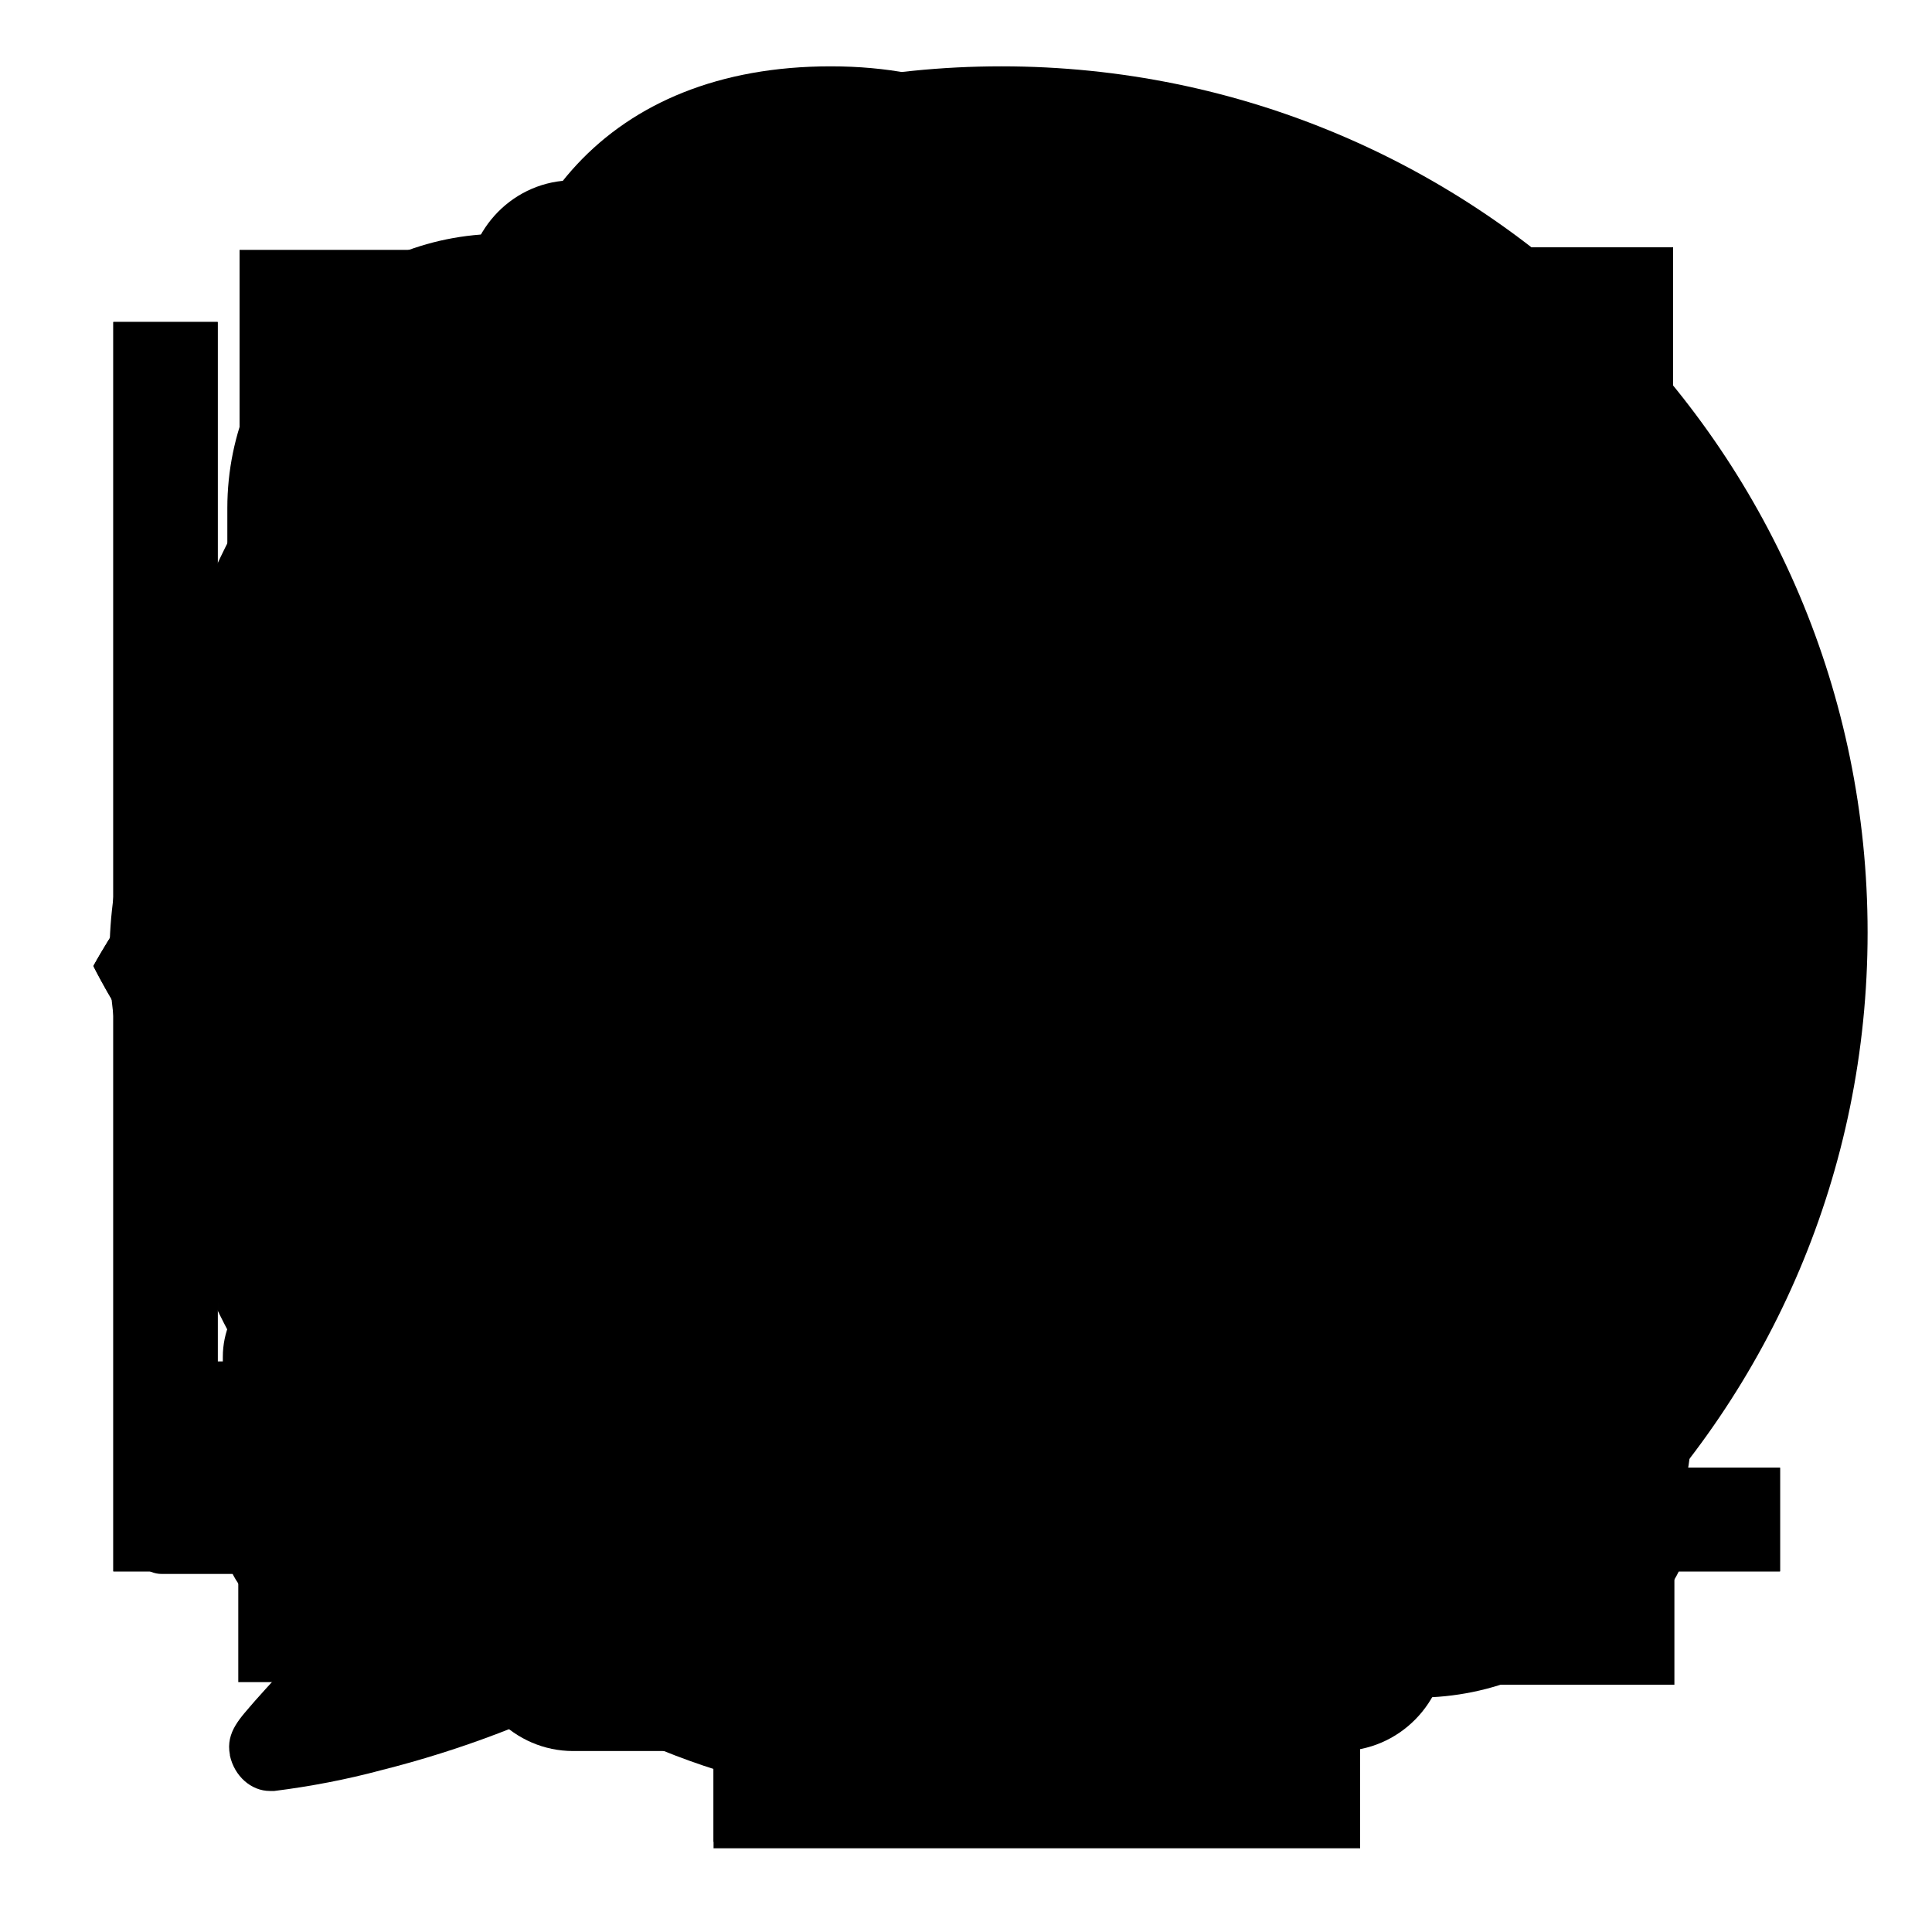
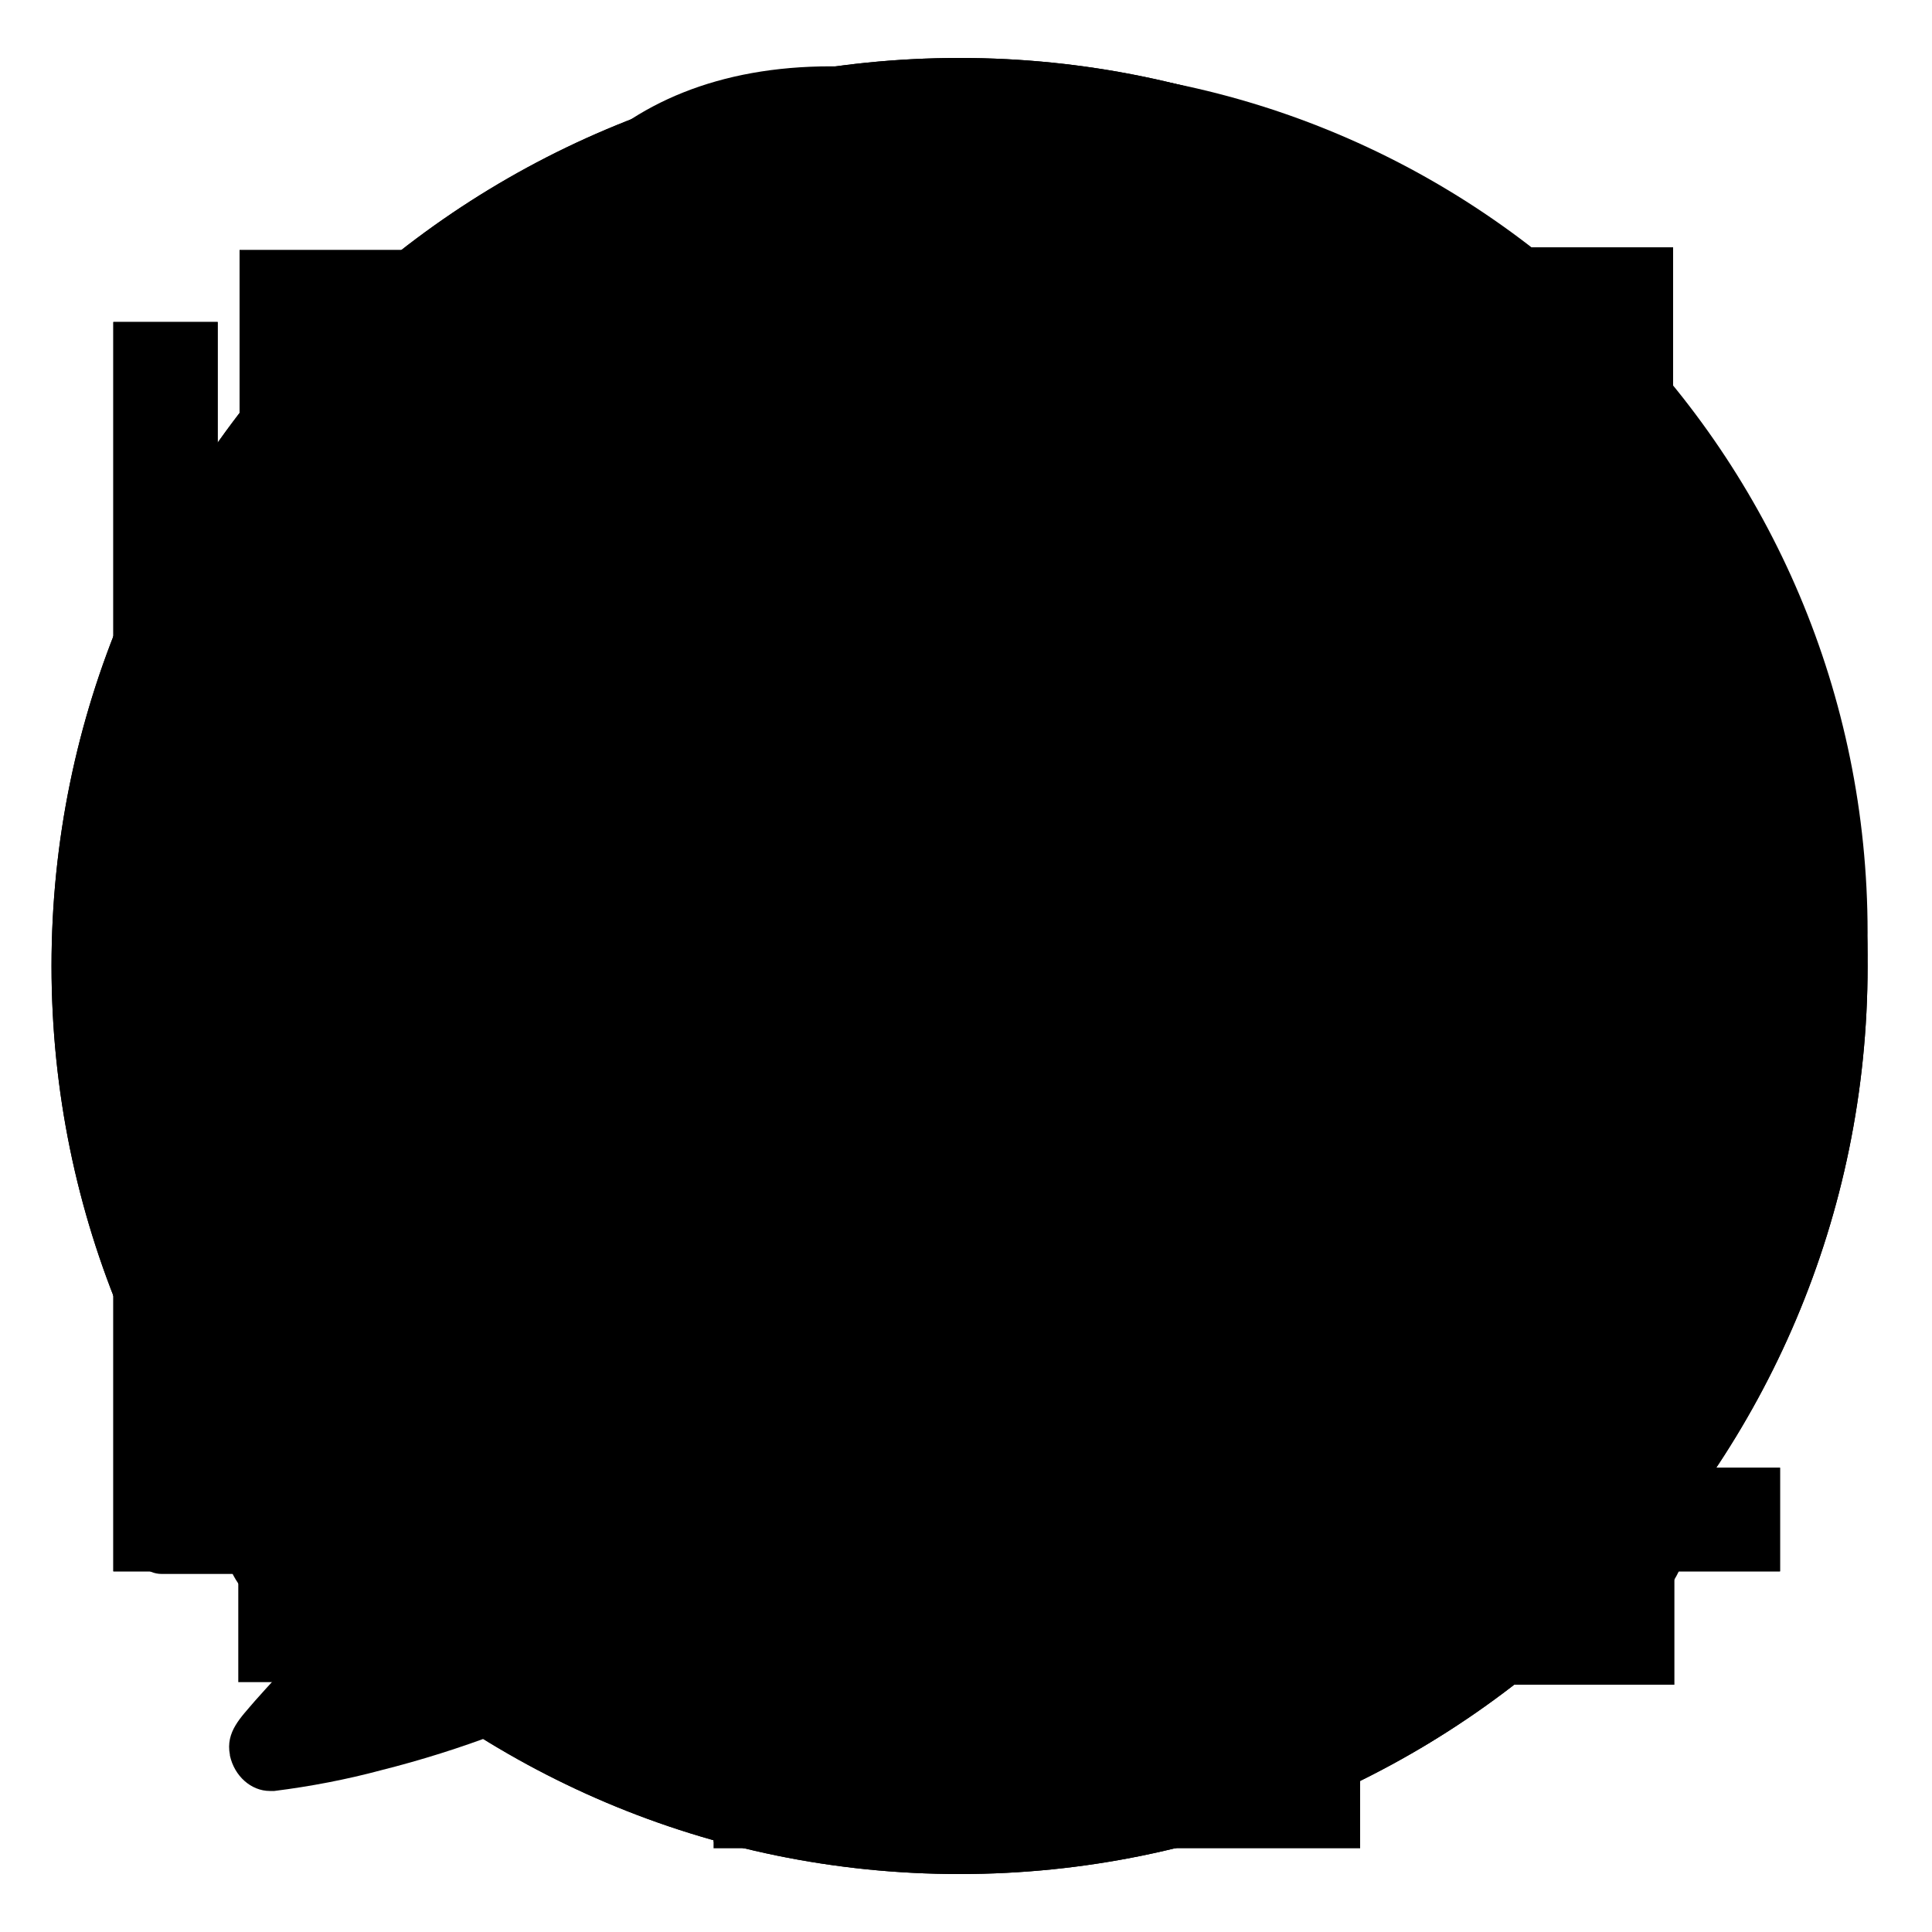
<svg xmlns="http://www.w3.org/2000/svg" version="1.1" id="metric-icons" x="0px" y="0px" viewBox="0 0 300 300" style="enable-background:new 0 0 300 300;" xml:space="preserve">
  <style type="text/css">
	.st0{display:none;}
	.st1{fill:#010101;}
</style>
  <path id="not-used1" class="st0" d="M619.4-134c3.7,5.2,7,10.8,10.2,16.3c0.5,0.9,1.2,1.5,2.2,1.4s1.5-0.7,1.9-1.6  c2.6-6.7,5.6-13.2,9-19.5c6.7-12.7,15-24.4,25-34.8c2.8-2.8,5.7-5.6,8.6-8.4c0.9-0.9,1.8-1.7,2.4-2.8c1.2-1.9,0.5-3.9-1.7-4.6  c-1.3-0.4-2.6-0.3-4,0.1c-2.2,0.7-4.1,1.9-6,3.2c-4.5,3.1-8.7,6.9-12.6,10.6c-8.7,8.3-16.7,17.1-24.5,26.2c-0.4,0.4-0.6,0.4-1,0.2  c-4-2-7.9-4-12.1-5.5c-2.1-0.8-4.3-1.5-6.6-1.5c-0.2,0-0.4,0-0.6,0c-2.2,0.1-3.7,1.3-4.2,3.2c-0.2,1.1-0.1,2,0.9,2.9  C611.2-144.2,615.6-139.3,619.4-134z M733.1-96c-0.8,0-2.1-2.6-2.1-3.5V-203c0-0.8,1.3-1,2.1-1H756v-24.5  c0-14.3-10.3-24.5-24.7-24.5H552.5c-14.3,0-27.5,10.2-27.5,24.5v24.5h23.8c0.8,0,1.2,0.2,1.2,1v103.5c0,0.8-0.4,3.5-1.2,3.5H525  v22.1c0,14.3,13.2,26.9,27.5,26.9h178.8c14.3,0,24.7-12.6,24.7-26.9V-96H733.1z M698-98.5c0,0.8-0.7,1.5-1.5,1.5h-111  c-0.8,0-1.5-0.7-1.5-1.5v-104c0-0.8,0.7-1.5,1.5-1.5h111c0.8,0,1.5,0.7,1.5,1.5V-98.5z M568.2-220.3h-16.6v-16.5h16.6V-220.3z   M608.9-220.3h-16.6v-16.5h16.6V-220.3z M649.7-220.3h-16.6v-16.5h16.6V-220.3z M690.4-220.3h-16.6v-16.5h16.6V-220.3z M731.1-220.3  h-16.6v-16.5h16.6V-220.3z M568.2-66.5h-16.6v-16.6h16.6V-66.5z M608.9-66.5h-16.6v-16.6h16.6V-66.5z M649.7-66.5h-16.6v-16.6h16.6  V-66.5z M690.4-66.5h-16.6v-16.6h16.6V-66.5z M731.1-66.5h-16.6v-16.6h16.6V-66.5z" />
  <g id="ctr">
    <path d="M91.7,177c8.3,8.9,16.4,16.2,23.2,14.9c4.7-0.9,4.6-6.4,4.6-6.4s-2.3-84,0-123.5c0.7-12.7,21.2-11.4,22.7-1.4   c1.8,12.7,5,77.2,5,77.2s6.4-0.9,9.6-1.4c3.2-0.5,7.3,0.9,7.3,0.9s58.5,16,63.1,20.5s2.7,7.4,2.7,7.4s1.8,49.8,0,60.8   S212,255.1,212,255.1H111.1c0,0-22.8-25.6-35-48.3s-12.1-39.5-3.3-41.1C81.6,164.3,88.2,173.2,91.7,177z M211.2,265.5H110.8V286   h100.4L211.2,265.5L211.2,265.5z M154.9,106.5c0,0,25.8-13.6,25.8-42.9s-17-53.3-51.7-53.3S76.2,33.2,76.2,63.5s33,46.1,33,46.1   l0.5-53.2c0,0,1.5-12,20.8-12s21,12.9,21,12.9l2.7,49.3L154.9,106.5z" />
  </g>
  <g id="viewability">
    <path d="M148.7,62.8C61.6,62.8,14.5,150,14.5,150s42.7,87.2,134.2,87.2c89,0,130.8-87.2,130.8-87.2S235.9,62.8,148.7,62.8z    M148.7,211.9c-34.2,0-61.9-27.7-61.9-61.9s27.7-61.9,61.9-61.9s61.9,27.7,61.9,61.9S182.9,211.9,148.7,211.9z M148.7,187   c-20.5,0-37-16.6-37-37s16.6-37,37-37s37,16.6,37,37S169.2,187,148.7,187z" />
  </g>
  <g id="time-in-view">
    <path d="M148.5,66.2c-59.1,0-107,47.9-107,107s47.9,107,107,107s107-47.9,107-107S207.6,66.2,148.5,66.2z M144.5,174V92.8   c0,0,2.4-0.1,3.3-0.1c44.4,0,80.8,36.3,80.8,80.7c0,0.1,0.4,0.6,0.4,0.6H144.5z M199.3,68.2l7.3-8.9c3.2-4,9.1-4.5,13.1-1.3   l17.6,14.4c4,3.2,4.5,9.1,1.3,13.1l-5.8,7.1C223.2,82.6,211.9,74.3,199.3,68.2z M180.4,34c0,7.1-5.8,13-13,13h-7.9v12h-27V47h-5.7   c-7.1,0-13-5.9-13-13s5.8-13,13-13h40.6C174.6,21,180.4,26.9,180.4,34z" />
  </g>
  <g id="replay-rate">
    <path d="M254.6,127.8c0,5-4.1,9.1-9.1,9.1h-63.4c-3.7,0-6.9-2.3-8.4-5.7c-1.4-3.3-0.7-7.2,2-9.8l19.5-19.5   c-13.3-12.3-30.9-19.4-49.4-19.4c-39.9,0-72.5,32.6-72.5,72.5s32.6,72.5,72.5,72.5c22.5,0,43.3-10.2,57.2-28.2c0.7-1,2-1.6,3.3-1.7   c1.3,0,2.5,0.4,3.5,1.3l19.4,19.5c1.7,1.6,1.7,4.2,0.3,6.1c-20.7,24.9-51.2,39.2-83.7,39.2c-59.9,0-108.7-48.8-108.7-108.7   S86,46.3,145.9,46.3c27.9,0,54.9,11.2,74.9,30L239.2,58c2.5-2.7,6.5-3.4,9.9-2c3.3,1.4,5.5,4.7,5.5,8.4L254.6,127.8L254.6,127.8z" />
  </g>
  <g id="impressions-old">
    <path d="M81.1,185.4H62.9l6.2-22.7c1.7-1.4,4.1-2.1,6.5-2.1h15.5h32.6V121c0-4.8-2.6-9.7-5.6-15.4c-4.1-7.7-8.7-16.4-8.7-28.1   c0-21.4,17.4-38.8,38.8-38.8S187,56.1,187,77.5c0,11.7-4.6,20.4-8.7,28.1c-3,5.7-5.6,10.6-5.6,15.3v39.5h32.8H221   c2.5,0,4.8,0.8,6.5,2.1l6.2,22.7h-18.2H81.1V185.4z M248.1,196.8H48.5c-7.6,0-13.9,6.2-13.9,13.9v27.4c0,7.6,6.2,13.9,13.9,13.9   h199.6c7.6,0,13.9-6.2,13.9-13.9v-27.4C262,203,255.7,196.8,248.1,196.8z" />
  </g>
  <g id="hot">
    <path d="M180.4,20.7c0,0,12.4,99.3-24.8,99.3S93.5,70.3,93.5,70.3S31.4,120,43.8,194.4s74.5,86.9,111.7,86.9s99.3-37.2,99.3-111.7   S180.4,20.7,180.4,20.7z M198.4,209.4c-14.9,27.5-70.8,42.4-86.9,15.8c-16.2-26.8,9.9-54,41.6-62.4c31.6-8.4,46.5-29.8,46.5-29.8   S223.9,162.3,198.4,209.4z" />
  </g>
  <g id="clicks">
    <polygon points="215.9,221.8 168.1,158.1 210.6,140 81.1,65.2 80.8,65.4 110.8,211.9 141.2,177 186.6,242.7  " />
  </g>
  <g id="impressions">
    <path d="M224.5,44.7c0-9.2-7.4-16.7-16.5-16.7H89c-9.1,0-16.5,7.5-16.5,16.7v210.5c0,9.2,7.4,16.7,16.5,16.7h119.1   c9.1,0,16.5-7.5,16.5-16.7V44.7H224.5z M115.4,47h66.2c1.1,0,2.1,1.3,2.1,2.5s-0.9,2.5-2.1,2.5h-66.2c-1.1,0-2.1-1.3-2.1-2.5   C113.3,48.3,114.2,47,115.4,47z M148.5,261.6c-6.6,0-12-5.4-12-12s5.4-12,12-12s12,5.4,12,12S155.1,261.6,148.5,261.6z M207.5,225   h-119V66h119V225z M202.5,72h-109v82h109V72z M148.5,118h-11v9h-8v-9h-8v-8h8v-10h8v10h11V118z M173.5,131h-8v-29.1   c-2,0.7-2.7,1.4-4.1,2c-1.4,0.6-2.9,1.2-4.2,1.6l-2.6-6.5c1.1-0.4,2.2-1,3.4-1.5c1.2-0.6,2.3-1.2,3.4-1.9c1.1-0.7,2.2-1.4,3.2-2.2   c1-0.8,1.9-1.1,2.8-2.5h6.1L173.5,131L173.5,131z" />
  </g>
  <g id="completion-rate">
    <path d="M257.7,150c0,60.2-49,109.2-109.2,109.2S39.3,210.2,39.3,150c0-23.7,7.5-46.2,21.6-65.2l0.2,0.2c2-2.7,5.2-4.4,8.9-4.4   c6.1,0,11.1,5,11.1,11.1c0,3.2-1.4,6.2-3.6,8.2c-10.4,14.7-16,32-16,50.2c0,47.9,39,86.9,86.9,86.9s86.9-39,86.9-86.9   s-39-86.9-86.9-86.9c-20.3,0-40,7.1-55.6,20.1L78.8,66c19.5-16.3,44.3-25.2,69.8-25.2C208.8,40.8,257.7,89.8,257.7,150z    M120.7,175.1c5.1,7.2,9.6,14.8,13.9,22.4c0.7,1.2,1.6,2,3,1.9s2.1-1,2.6-2.2c3.6-9.2,7.7-18.1,12.3-26.8   c9.2-17.4,20.4-33.5,34.1-47.7c3.8-3.9,7.8-7.7,11.7-11.5c1.2-1.2,2.4-2.4,3.3-3.8c1.7-2.6,0.7-5.3-2.3-6.3   c-1.8-0.6-3.6-0.4-5.4,0.2c-3,1-5.6,2.6-8.2,4.4c-6.2,4.3-11.8,9.4-17.2,14.6c-11.8,11.4-22.8,23.4-33.4,35.9   c-0.5,0.6-0.8,0.6-1.4,0.3c-5.4-2.8-10.8-5.5-16.5-7.6c-2.9-1.1-5.8-2-9-2c-0.3,0-0.6,0-0.8,0c-3,0.1-5.1,1.8-5.7,4.4   c-0.3,1.5-0.1,2.8,1.2,4C109.6,161.1,115.5,167.8,120.7,175.1z" />
  </g>
  <g id="video-completions">
    <path d="M257.7,150c0,60.2-49,109.2-109.2,109.2S39.3,210.2,39.3,150c0-23.7,7.5-46.2,21.6-65.2l0.2,0.2c2-2.7,5.2-4.4,8.9-4.4   c6.1,0,11.1,5,11.1,11.1c0,3.2-1.4,6.2-3.6,8.2c-10.4,14.7-16,32-16,50.2c0,47.9,39,86.9,86.9,86.9s86.9-39,86.9-86.9   s-39-86.9-86.9-86.9c-20.3,0-40,7.1-55.6,20.1L78.8,66c19.5-16.3,44.3-25.2,69.8-25.2C208.8,40.8,257.7,89.8,257.7,150z M125.2,200   l69.6-51l-69.6-51C125.2,98,125.2,200,125.2,200z" />
  </g>
  <g id="engagement-rate">
    <path id="_x3C_Compound_Path_x3E_" d="M91.7,178c8.3,8.9,16.4,16.2,23.2,14.9c4.7-0.9,4.6-6.4,4.6-6.4s-2.3-84,0-123.5   c0.7-12.7,21.2-11.4,22.7-1.4c1.8,12.7,5,77.2,5,77.2s6.4-0.9,9.6-1.4c3.2-0.5,7.3,0.9,7.3,0.9s58.5,16,63.1,20.5s2.7,7.4,2.7,7.4   s1.8,49.8,0,60.8S212,256.1,212,256.1H111.1c0,0-22.8-25.6-35-48.3s-12.1-39.5-3.3-41.1C81.6,165.3,88.2,174.2,91.7,178z    M211.2,266.5H110.8V287h100.4L211.2,266.5L211.2,266.5z M154.6,63.9l52.2-8.6l-33.6-40.9L154.6,63.9z M106.5,114l-29-29l-29,29   l29,29L106.5,114z M207.5,78.7c-14,0-25.4,11.4-25.4,25.4s11.4,25.4,25.4,25.4s25.4-11.4,25.4-25.4S221.5,78.7,207.5,78.7z" />
  </g>
  <g id="expand-rate">
    <polygon points="123.2,38.8 37.2,38.8 37.2,124.9 65.7,96.4 98.2,129 127.4,99.8 94.8,67.3  " />
    <polygon points="37,175.1 37,261.2 123,261.2 94.6,232.7 127.1,200.2 98,171 65.4,203.6  " />
    <polygon points="173.8,38.4 259.8,38.4 259.8,124.4 231.3,96 198.8,128.5 169.6,99.4 202.2,66.8  " />
    <polygon points="260,175.6 260,261.6 174,261.6 202.4,233.2 169.9,200.6 199,171.5 231.6,204  " />
  </g>
  <g id="full-view">
    <path d="M148.7,62.8C61.6,62.8,14.5,150,14.5,150s42.7,87.2,134.2,87.2c89,0,130.8-87.2,130.8-87.2S235.9,62.8,148.7,62.8z    M148.7,211.9c-34.2,0-61.9-27.7-61.9-61.9s27.7-61.9,61.9-61.9s61.9,27.7,61.9,61.9S182.9,211.9,148.7,211.9z M123,170.9   c4.1,5.4,11.3,14.5,14.8,20.2c0.6,0.9,1.3,1.5,2.4,1.4c1.1-0.1,1.7-0.8,2.1-1.7c2.9-6.9,8.5-17.9,12.2-24.5   c7.4-13.1,16.5-25.2,27.5-35.9c3.1-2.9,6.3-5.8,9.4-8.7c1-0.9,1.9-1.8,2.7-2.9c1.4-2-2.9-4-5.3-4.7c-1.5-0.5-5.2-0.3-6.6,0.2   c-2.4,0.8-4.5,2-6.6,3.3c-5,3.2-9.5,7.1-13.9,11c-9.5,8.6-16.1,17.6-24.7,27c-0.4,0.5-0.6,0.5-1.1,0.2c-4.4-2.1-16.7-9.5-21.3-11.1   c-2.3-0.8-4.7-1.5-7.3-1.5c-0.2,0-0.5,0-0.6,0c-2.4,0.1-4.1,1.4-4.6,3.3c-0.2,1.1-0.1,2.1,1,3C108.5,154.1,118.8,165.4,123,170.9z" />
  </g>
  <path id="dismissal-rate" class="st1" d="M147,22.1c-69.6,0-126,56.4-126,126s56.4,126,126,126s126-56.4,126-126  S216.6,22.1,147,22.1z M204.6,197l-9.8,9.8L147,157.9l-47.8,48.9l-9.8-9.8l47.8-48.9L89.4,99.2l9.8-9.8l47.8,48.9l47.8-48.9l9.8,9.8  l-48,48.9L204.6,197z" />
  <path id="comments-old" d="M146.7,74.4c-60.2,0-111.2,33.9-111.2,74.1c0,21.6,14.5,42.1,39.5,56.3l12.6,7.2l-3.9,13.9  c-2.8,10.3-6.4,18.2-10.1,24.9c14.6-6.1,27.9-14.3,39.8-24.8l6.2-5.5l8.3,0.9c6.2,0.7,12.6,1.2,18.8,1.2  c60.2,0,111.2-33.9,111.2-74.1S206.9,74.4,146.7,74.4z M276.4,148.5c0,51.2-58,92.6-129.7,92.6c-7.1,0-14.2-0.4-21-1.2  c-19,16.8-41.5,28.7-66.6,35c-5.2,1.4-10.9,2.5-16.5,3.2h-0.7c-2.9,0-5.5-2.3-6.2-5.5v-0.1c-0.7-3.6,1.7-5.8,3.9-8.4  c9.1-10.3,19.5-19,26.3-43.1C36.1,204.1,17,177.9,17,148.5c0-51.1,58-92.6,129.7-92.6l0,0C218.3,55.8,276.4,97.4,276.4,148.5  L276.4,148.5z" />
  <path id="menu" d="M95.5,153c0,14-11.2,25.2-25.2,25.2S45.1,167,45.1,153s11.2-25.2,25.2-25.2S95.5,139,95.5,153z M171.1,153  c0,14-11.2,25.2-25.2,25.2S120.7,167,120.7,153s11.2-25.2,25.2-25.2C159.8,127.8,171.1,139,171.1,153z M246.6,153  c0,14-11.2,25.2-25.2,25.2S196.2,167,196.2,153s11.2-25.2,25.2-25.2S246.6,139,246.6,153z" />
  <path id="chart-bar" d="M54,215.5v24.8c0,2.3-1.8,4.1-4.1,4.1H25.1c-2.3,0-4.1-1.8-4.1-4.1v-24.8c0-2.3,1.8-4.1,4.1-4.1h24.8  C52.2,211.4,54,213.2,54,215.5z M103.6,199v41.3c0,2.3-1.8,4.1-4.1,4.1H74.7c-2.3,0-4.1-1.8-4.1-4.1V199c0-2.3,1.8-4.1,4.1-4.1h24.8  C101.7,194.9,103.6,196.7,103.6,199z M153.1,166v74.3c0,2.3-1.8,4.1-4.1,4.1h-24.8c-2.3,0-4.1-1.8-4.1-4.1V166  c0-2.3,1.8-4.1,4.1-4.1H149C151.3,161.9,153.1,163.7,153.1,166z M202.6,116.5v123.8c0,2.3-1.8,4.1-4.1,4.1h-24.8  c-2.3,0-4.1-1.8-4.1-4.1V116.5c0-2.3,1.8-4.1,4.1-4.1h24.8C200.8,112.3,202.6,114.1,202.6,116.5z M252.1,50.4v189.9  c0,2.3-1.8,4.1-4.1,4.1h-24.8c-2.3,0-4.1-1.8-4.1-4.1V50.4c0-2.3,1.8-4.1,4.1-4.1H248C250.3,46.3,252.1,48.1,252.1,50.4z" />
  <path id="chart-line" d="M276.4,227.9V244H17.6V50h16.2v177.9H276.4z M260.2,70.2v55c0,3.5-4.3,5.4-6.9,2.8L238,112.6l-80,80  c-1.6,1.6-4.2,1.6-5.8,0l-29.4-29.4l-52.6,52.6l-24.3-24.3l73.9-73.9c1.6-1.6,4.2-1.6,5.8,0L155,147l58.6-58.6l-15.3-15.3  c-2.7-2.7-0.8-6.9,2.8-6.9h55C258.5,66.1,260.2,67.9,260.2,70.2z" />
  <path id="chart-area" d="M276.4,227.9V244H17.6V50h16.2v177.9H276.4z M227.9,98.5l32.4,113.2H50v-72.8l56.6-72.8l72.8,72.8  L227.9,98.5z" />
  <path id="logo-icon" d="M166.9,63.6c-1-3.2-2.9-5-6.3-5h-31c-3.2,0-5.3,1.6-6.3,5L80.5,229.8c-1,3.2,0.3,5,3.5,5h105.3h16.4  c3.5,0,5-1.9,3.9-5L166.9,63.6z" />
  <path id="linkedin" d="M76.1,215.6H104v-83.8H76.1V215.6z M105.8,105.9c-0.1-8.2-6-14.5-15.6-14.5s-15.8,6.3-15.8,14.5  c0,8,6,14.5,15.5,14.5H90C99.8,120.4,105.8,113.9,105.8,105.9z M176.5,215.6h27.9v-48.1c0-25.7-13.8-37.7-32.1-37.7  c-15,0-21.6,8.3-25.2,14.1h0.2v-12.2h-27.9c0,0,0.4,7.9,0,83.8l0,0h27.9v-46.9c0-2.4,0.1-5,0.8-6.8c2.1-5,6.6-10.1,14.4-10.1  c10,0,14,7.6,14,19L176.5,215.6L176.5,215.6z M233,95.1V211c0,19.2-15.6,34.8-34.8,34.8H82.3c-19.2,0-34.8-15.6-34.8-34.8V95.1  c0-19.2,15.6-34.8,34.8-34.8h115.9C217.4,60.3,233,75.9,233,95.1z" />
  <path id="fb" d="M201.1,60.8c19.3,0,34.9,15.6,34.9,34.9V212c0,19.3-15.6,34.9-34.9,34.9h-22.8v-72.1h24.1l3.6-28.1h-27.7v-17.9  c0-8.1,2.2-13.6,13.9-13.6l14.8-0.1V90c-2.5-0.4-11.4-1.1-21.6-1.1c-21.4,0-36.2,13.1-36.2,37.1v20.7H125v28.1h24.2v72.1H84.8  c-19.3,0-34.9-15.6-34.9-34.9V95.7c0-19.3,15.6-34.9,34.9-34.9L201.1,60.8L201.1,60.8z" />
  <path id="expand-plus" d="M202.1,157.8V141c0-4.6-3.8-8.4-8.4-8.4h-33.5V99.1c0-4.6-3.8-8.4-8.4-8.4H135c-4.6,0-8.4,3.8-8.4,8.4  v33.5H93.1c-4.6,0-8.4,3.8-8.4,8.4v16.8c0,4.6,3.8,8.4,8.4,8.4h33.5v33.5c0,4.6,3.8,8.4,8.4,8.4h16.8c4.6,0,8.4-3.8,8.4-8.4v-33.5  h33.5C198.3,166.2,202.1,162.4,202.1,157.8z M244,149.4c0,55.5-45.1,100.6-100.6,100.6S42.8,204.9,42.8,149.4S87.9,48.8,143.4,48.8  S244,93.9,244,149.4z" />
  <path id="arrow-right" d="M213.7,148.7L93.5,243.1V54.3L213.7,148.7z" />
  <path id="target" d="M155.5,10.3C81.2,10.3,21,70.5,21,144.8s60.2,134.5,134.5,134.5S290,219.1,290,144.8S229.8,10.3,155.5,10.3z   M155.5,237.3c-51.1,0-92.5-41.4-92.5-92.5s41.4-92.5,92.5-92.5S248,93.7,248,144.8S206.6,237.3,155.5,237.3z M155.5,97.3  c26.2,0,47.5,21.3,47.5,47.5s-21.3,47.5-47.5,47.5S108,171,108,144.8S129.3,97.3,155.5,97.3z" />
  <path id="tag" d="M200.9,116.9c8.9,0,16-7.1,16-16s-7.1-16-16-16s-16,7.1-16,16S192,116.9,200.9,116.9z M129,250  c-4.2,0-8.4-1.7-11.2-4.6l-61.4-61.3c-2.9-3-4.6-7.1-4.6-11.4c0-4.2,1.7-8.4,4.6-11.2l89.3-89.2C152,66,164.1,61,172.9,61h51.9  c8.7,0,16,7.2,16,16v51.9c0,8.9-5,21-11.4,27.3l-89.1,89.2C137.4,248.3,133.3,250,129,250z" />
  <path id="plus" d="M202.1,157.8V141c0-4.6-3.8-8.4-8.4-8.4h-33.5V99.1c0-4.6-3.8-8.4-8.4-8.4H135c-4.6,0-8.4,3.8-8.4,8.4v33.5H93.1  c-4.6,0-8.4,3.8-8.4,8.4v16.8c0,4.6,3.8,8.4,8.4,8.4h33.5v33.5c0,4.6,3.8,8.4,8.4,8.4h16.8c4.6,0,8.4-3.8,8.4-8.4v-33.5h33.5  C198.3,166.2,202.1,162.4,202.1,157.8z" />
-   <path id="pencil-square" d="M95.1,181.4l22.5,22.5l-7.7,7.7h-8.3v-14.2H87.4v-8.3L95.1,181.4z M156.4,123.7c1.2,1,0.9,3.1-0.4,4.4  l-43.1,43.1c-1.3,1.3-3.4,1.6-4.4,0.4c-1.2-1-0.9-3.1,0.4-4.4l43.1-43.1C153.3,122.8,155.4,122.5,156.4,123.7z M115.8,225.8  l80.5-80.5l-42.6-42.6l-80.5,80.5v42.6H115.8z M205.9,135.8l13.6-13.6c5.5-5.5,5.5-14.7,0-20.1L197,79.5c-5.5-5.5-14.7-5.5-20.1,0  l-13.6,13.6L205.9,135.8z M262.7,78.9v142.1c0,23.5-19.1,42.6-42.6,42.6H77.9c-23.5,0-42.6-19.1-42.6-42.6V78.9  c0-23.5,19.1-42.6,42.6-42.6h142.1C243.6,36.3,262.7,55.4,262.7,78.9z" />
+   <path id="pencil-square" d="M95.1,181.4l22.5,22.5l-7.7,7.7h-8.3v-14.2H87.4v-8.3L95.1,181.4z M156.4,123.7c1.2,1,0.9,3.1-0.4,4.4  l-43.1,43.1c-1.3,1.3-3.4,1.6-4.4,0.4c-1.2-1-0.9-3.1,0.4-4.4l43.1-43.1C153.3,122.8,155.4,122.5,156.4,123.7z M115.8,225.8  l80.5-80.5l-42.6-42.6l-80.5,80.5v42.6L115.8,225.8L115.8,225.8z M205.9,135.8l13.6-13.6c5.5-5.5,5.5-14.7,0-20.1L197,79.5  c-5.5-5.5-14.7-5.5-20.1,0l-13.6,13.6L205.9,135.8z M262.7,78.9V221c0,23.5-19.1,42.6-42.6,42.6H77.9c-23.5,0-42.6-19.1-42.6-42.6  V78.9c0-23.5,19.1-42.6,42.6-42.6H220C243.6,36.3,262.7,55.4,262.7,78.9z" />
+   <path id="play" d="M149,26c68.5,0,124,55.5,124,124s-55.5,124-124,124S25,218.5,25,150S80.5,26,149,26z M211,158.9  c3.2-1.8,5.2-5.2,5.2-8.9s-1.9-7.1-5.2-8.9l-87.8-51.7c-3.1-1.9-7.1-1.9-10.3-0.2c-3.2,1.9-5.2,5.3-5.2,9v103.3c0,3.7,1.9,7.1,5.2,9  c1.6,0.8,3.4,1.3,5.2,1.3s3.6-0.5,5.2-1.5L211,158.9z" />
+   <path id="pause" d="M137.2,202.9V97.1c0-3.3-2.6-5.9-5.9-5.9h-47c-3.3,0-5.9,2.6-5.9,5.9v105.8c0,3.3,2.6,5.9,5.9,5.9h47  C134.7,208.8,137.2,206.2,137.2,202.9z M219.5,202.9V97.1c0-3.3-2.6-5.9-5.9-5.9h-47c-3.3,0-5.9,2.6-5.9,5.9v105.8  c0,3.3,2.6,5.9,5.9,5.9h47C216.9,208.8,219.5,206.2,219.5,202.9z M290,150c0,77.8-63.2,141-141,141S8,227.8,8,150S71.2,9,149,9  S290,72.2,290,150z" />
+   <path id="stop" d="M207.8,202.9V97.1c0-3.3-2.6-5.9-5.9-5.9H96.1c-3.3,0-5.9,2.6-5.9,5.9v105.8c0,3.3,2.6,5.9,5.9,5.9h105.8  C205.2,208.8,207.8,206.2,207.8,202.9z M290,150c0,77.8-63.2,141-141,141S8,227.8,8,150S71.2,9,149,9S290,72.2,290,150z" />
</svg>
